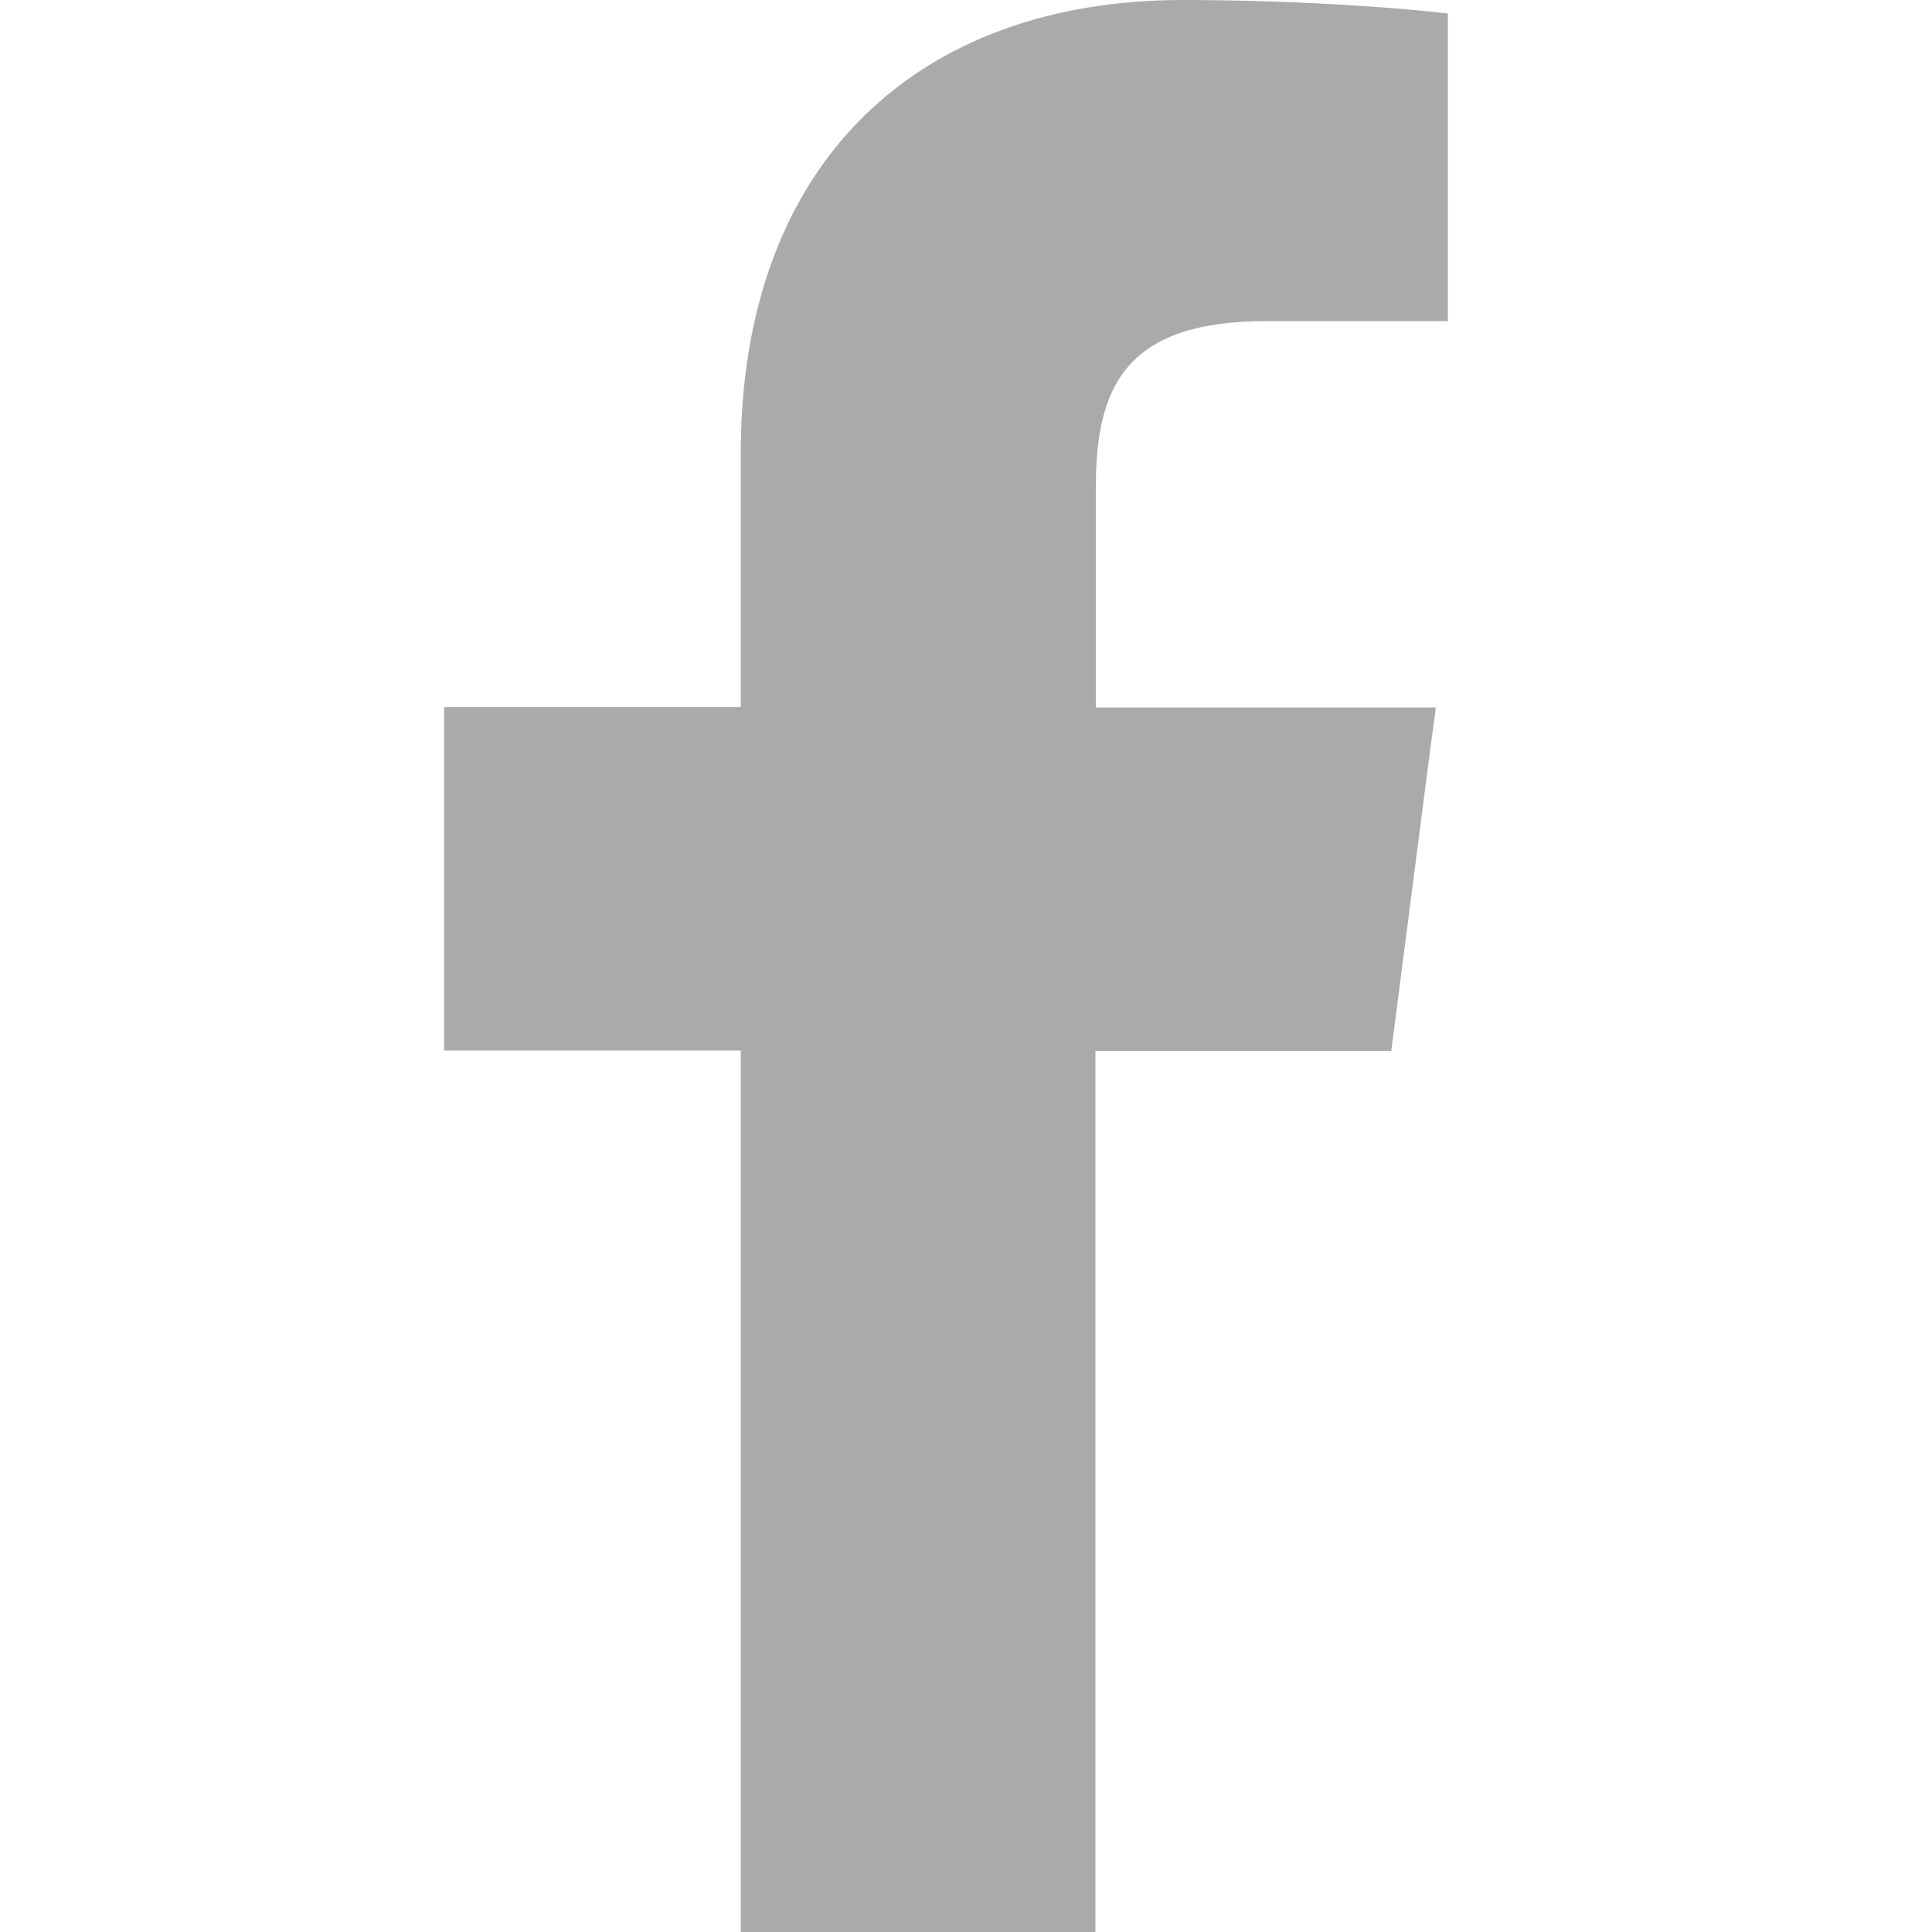
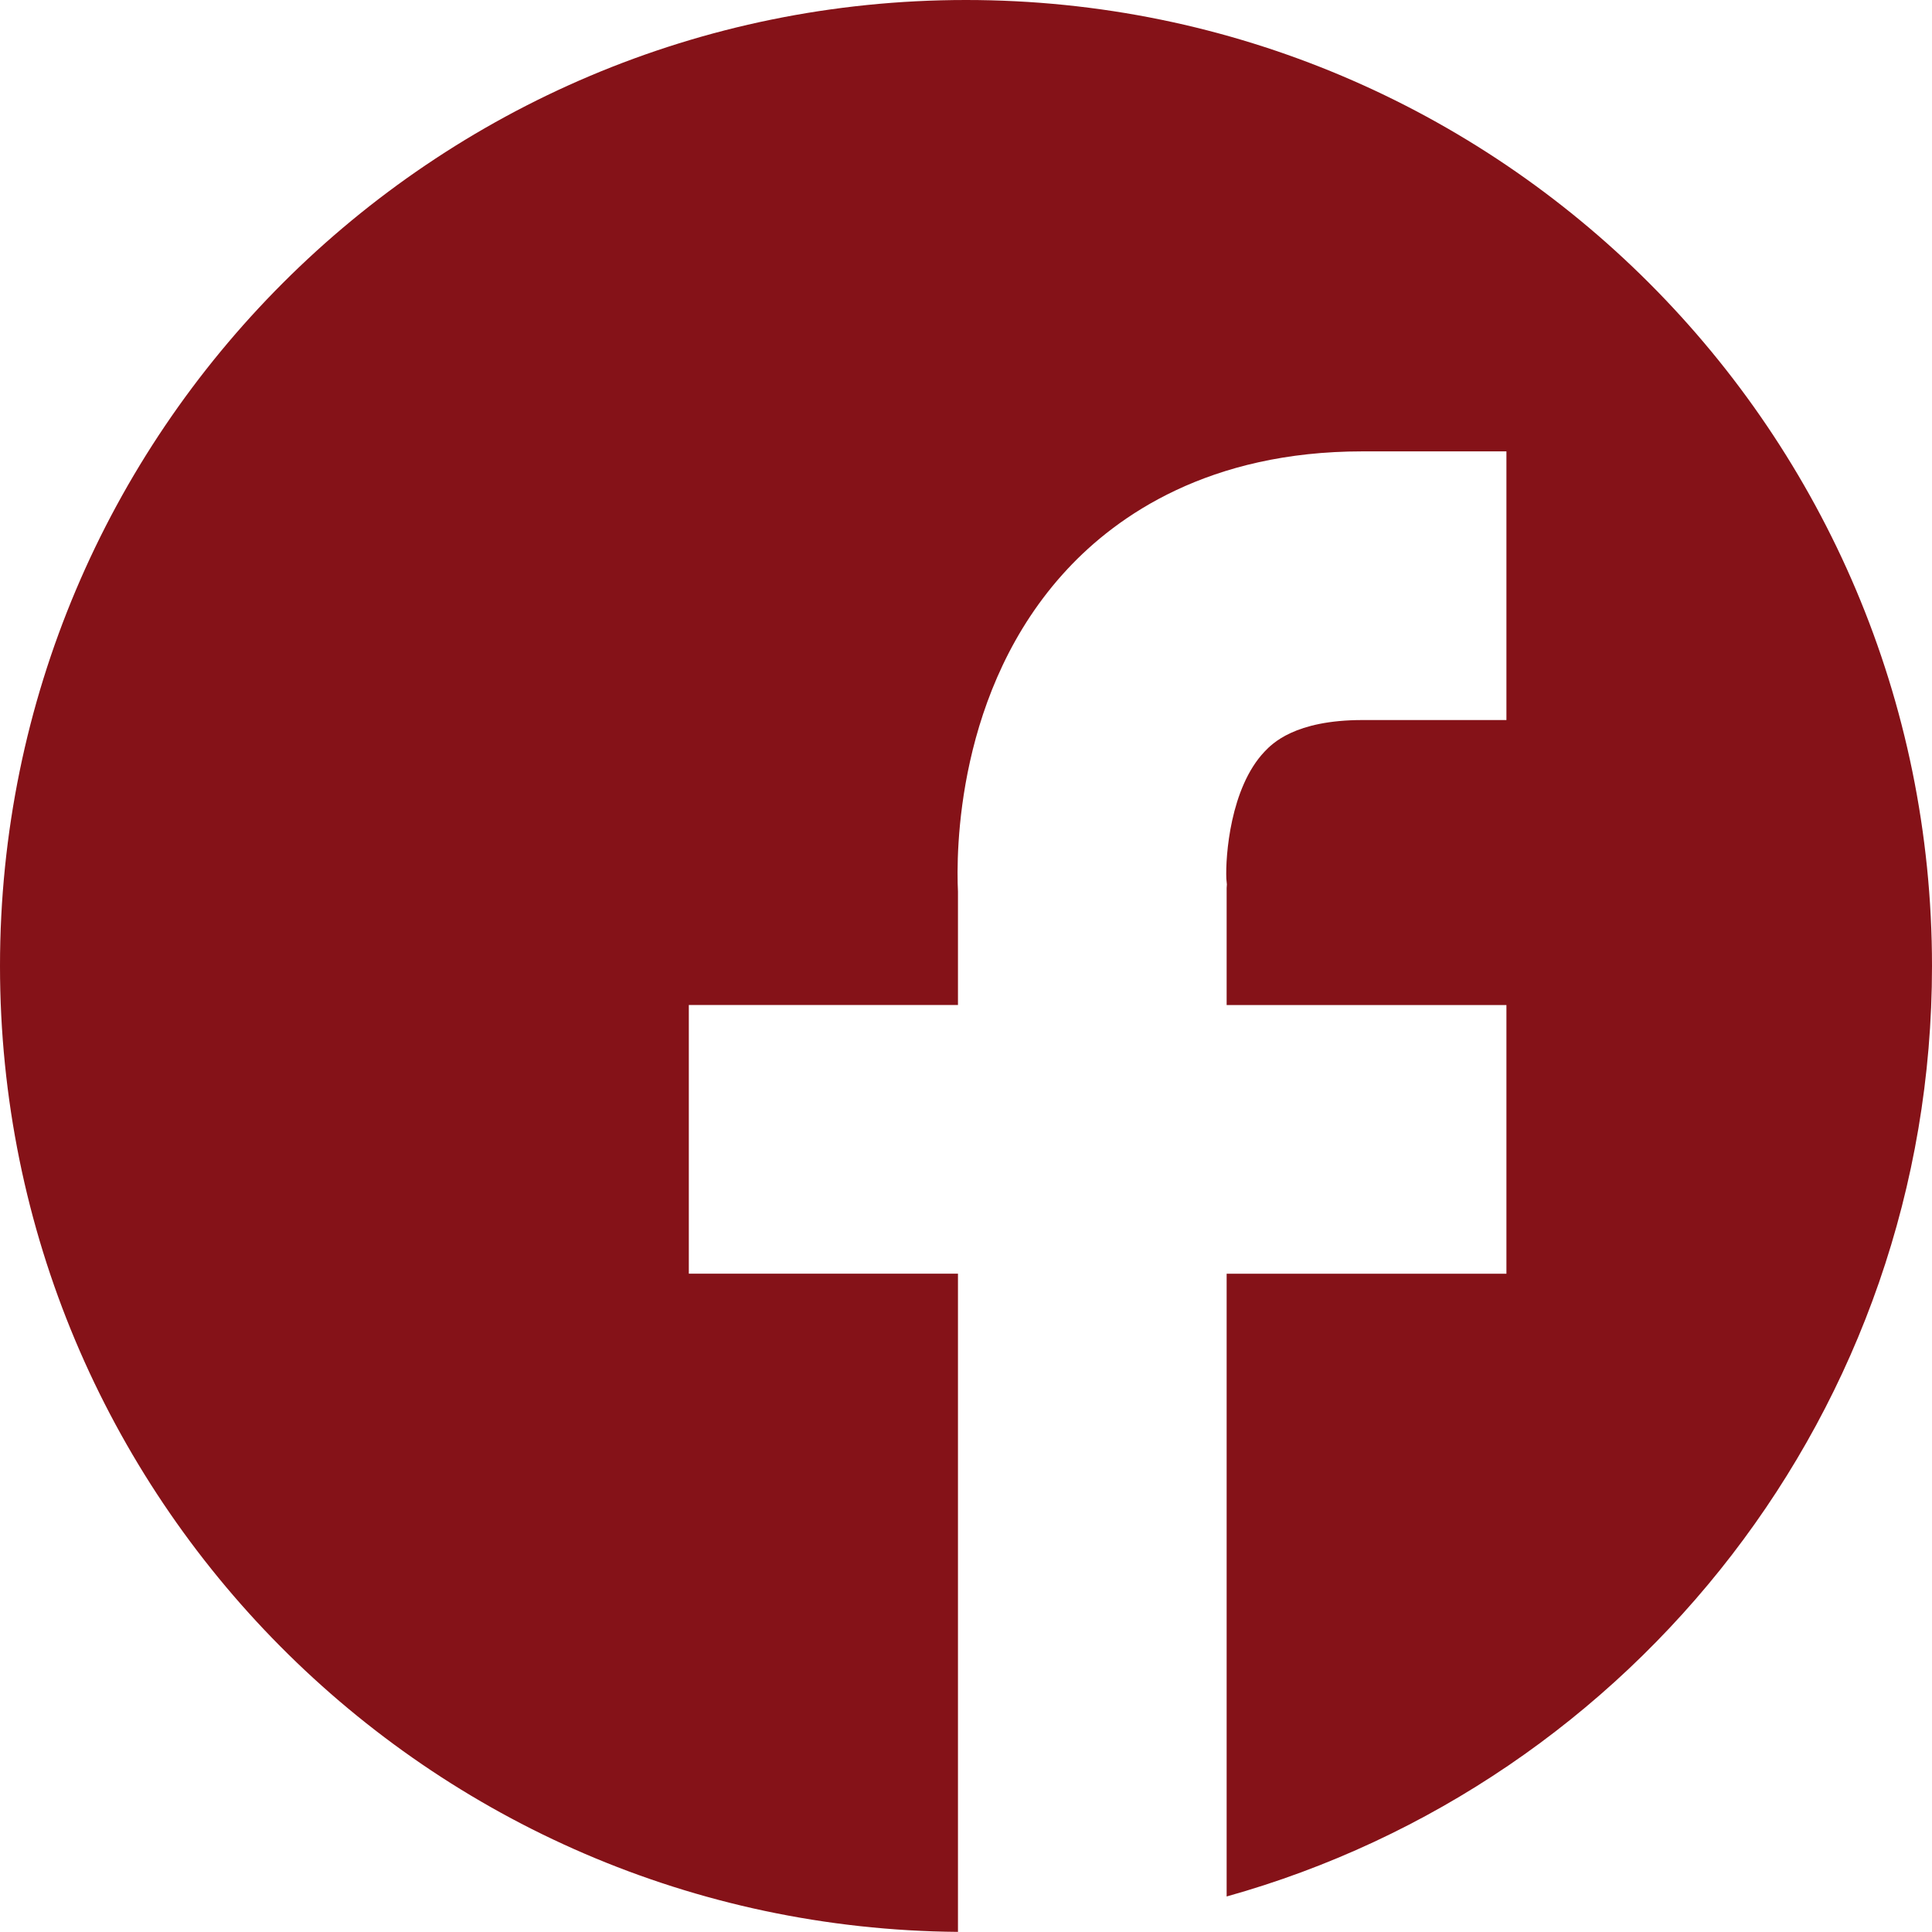
- <svg xmlns="http://www.w3.org/2000/svg" version="1.1" id="_x31_0" x="0px" y="0px" viewBox="0 0 512 512" style="enable-background:new 0 0 512 512;" xml:space="preserve" width="120" height="120">
-   <style type="text/css">
- 	.st0{fill:#aaa;}
- </style>
-   <g>
-     <path class="st0" d="M196.3,120.3v67.1h-78.1H118l0,0h-0.3v91h78.6V512h94V278.5h78.4l10.4-80.5l1.4-10.2h0l0-0.3h-90.1v-58.1   c0-26.3,7.3-44.3,45.1-44.3l48.2,0V3.6C375.3,2.5,346.7,0,313.4,0C243.9,0,196.3,42.4,196.3,120.3z" />
-   </g>
+ <svg xmlns="http://www.w3.org/2000/svg" id="_レイヤー_1" viewBox="0 0 32.359 32.357">
+   <defs>
+     <style>.cls-1{fill:#851218;}</style>
+   </defs>
+   <path class="cls-1" d="m16.179,0C7.244,0,0,7.244,0,16.179c0,8.891,7.171,16.105,16.045,16.178v-11.024h-4.508v-4.5h4.508v-1.899c-.03-.63-.042-3.387,1.83-5.399.838-.901,2.376-1.975,4.945-1.975h2.411v4.5h-2.411c-1.137,0-1.516.399-1.64.529-.575.605-.656,1.754-.64,2.129l.009.095-.004.06v1.961h4.686v4.5h-4.686v10.43c6.815-1.905,11.814-8.16,11.814-15.583C32.359,7.244,25.115,0,16.179,0Z" />
</svg>
